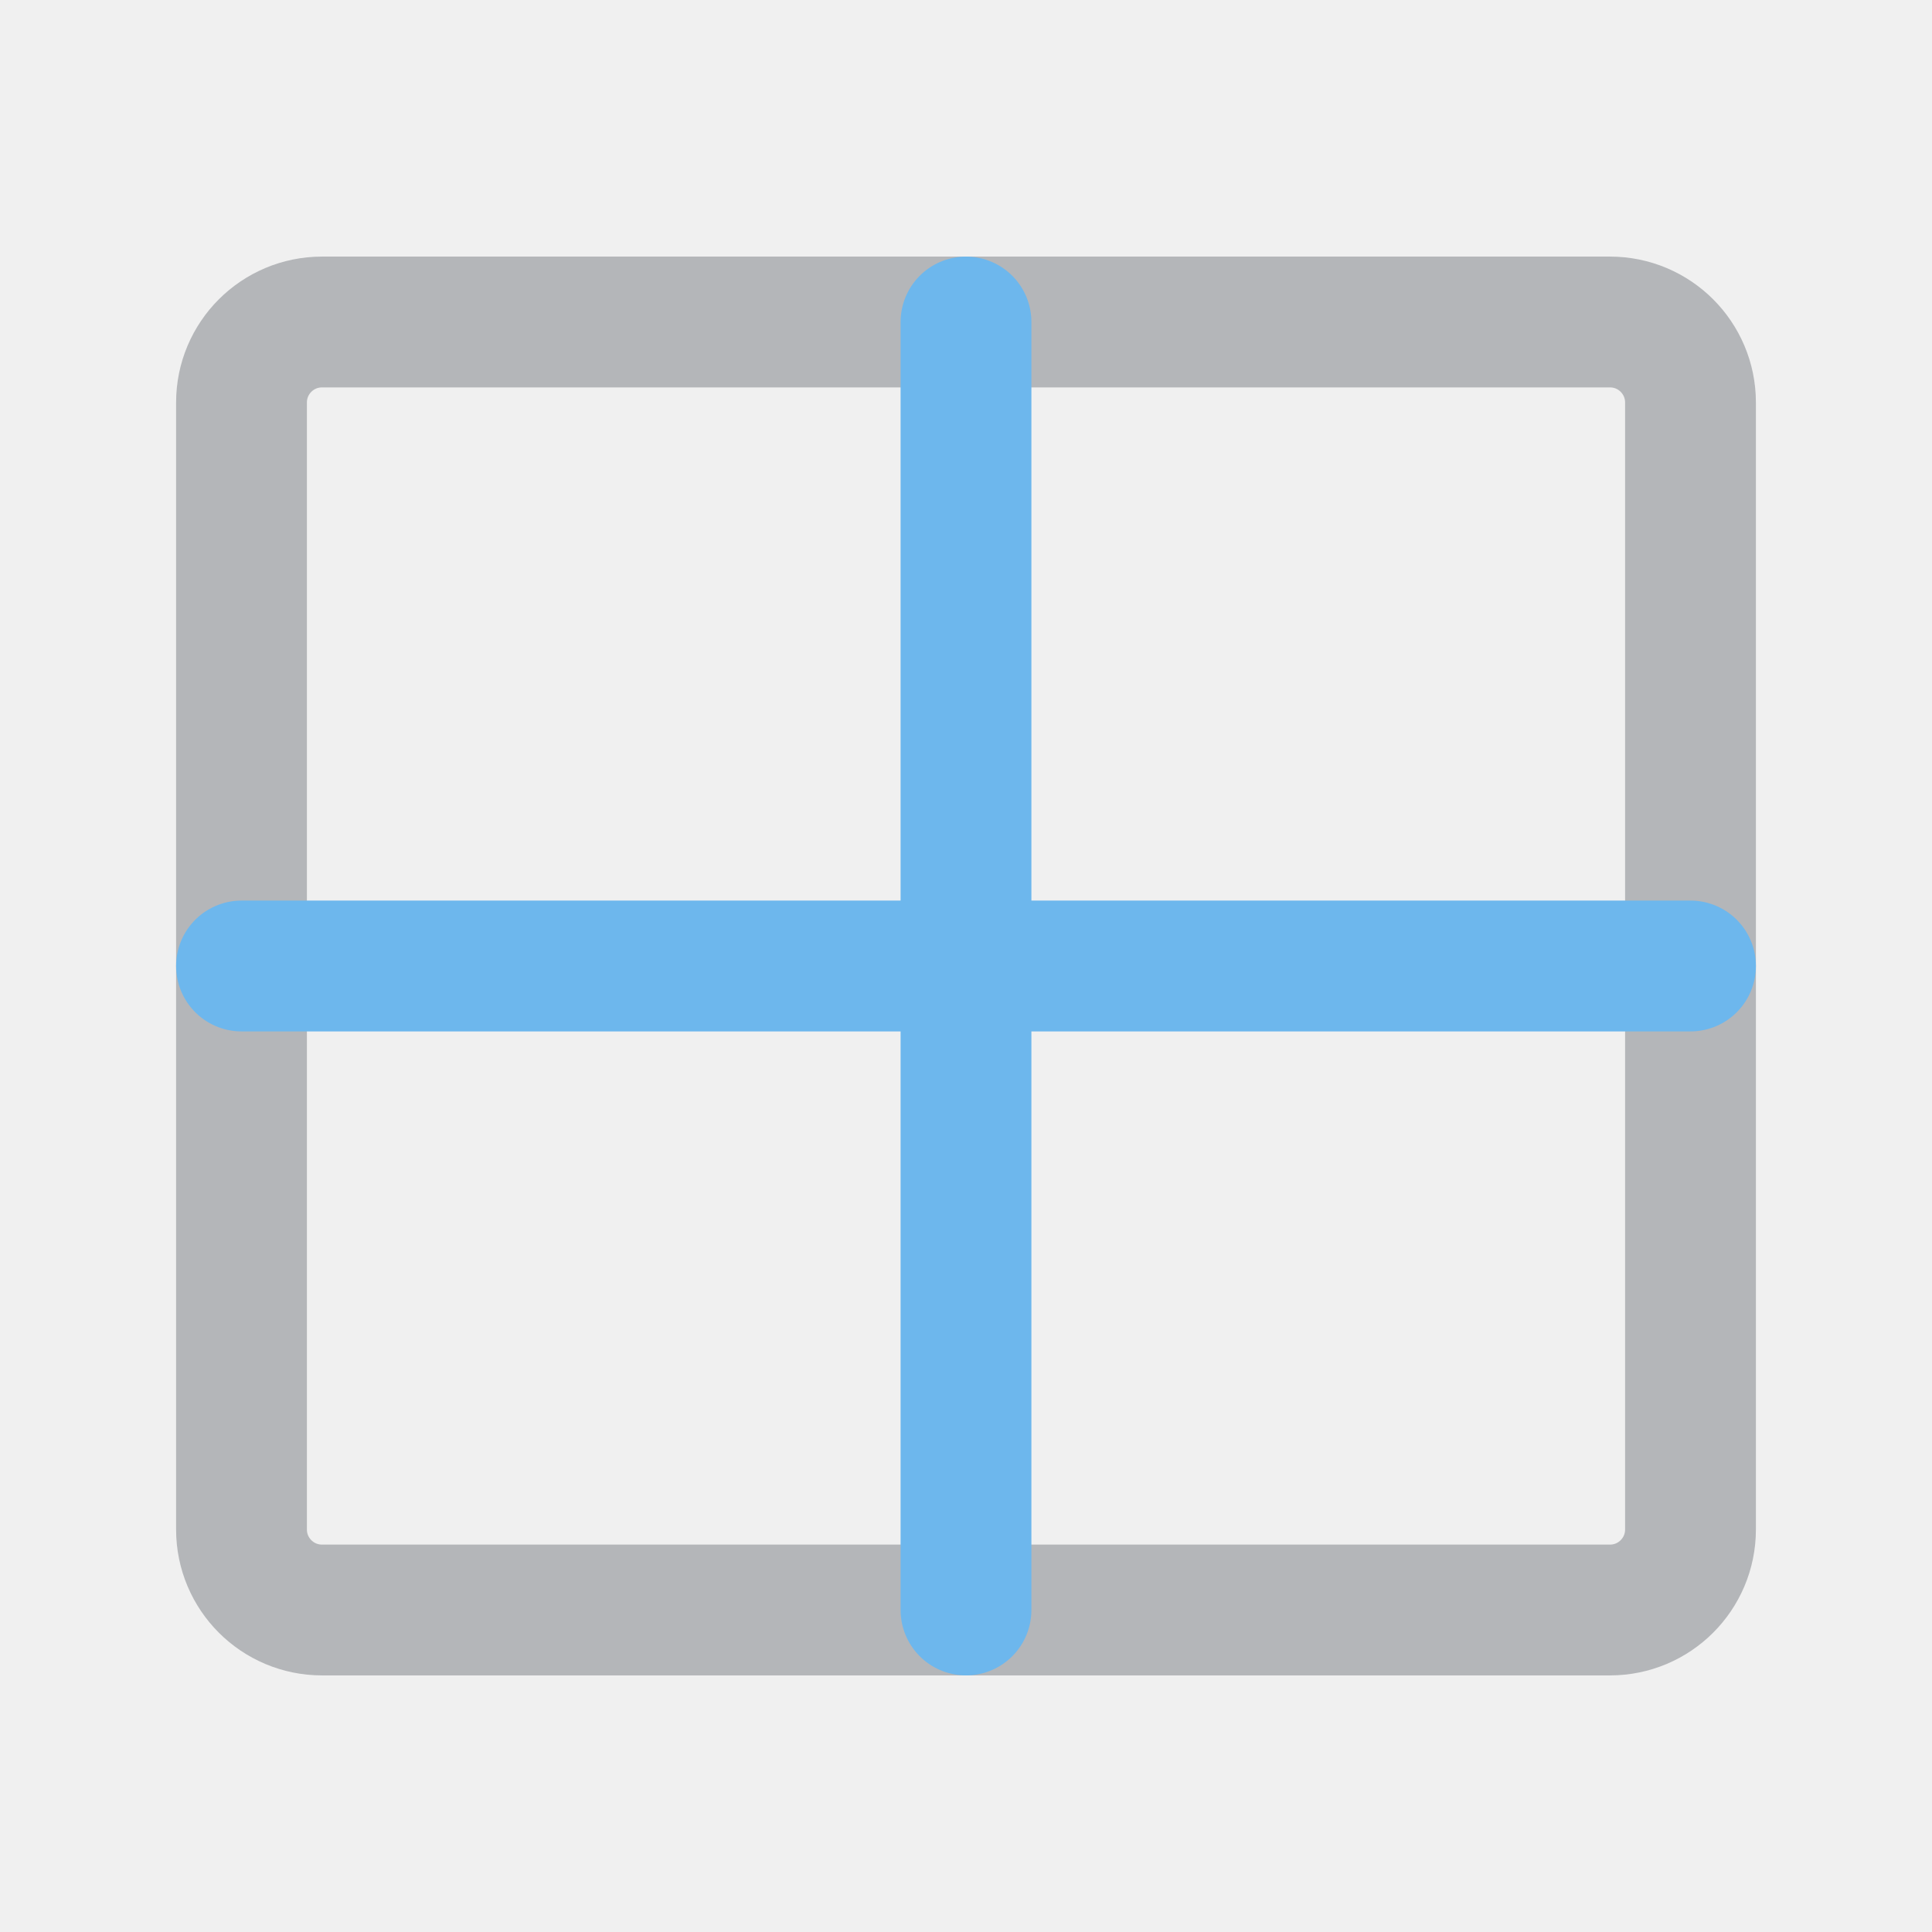
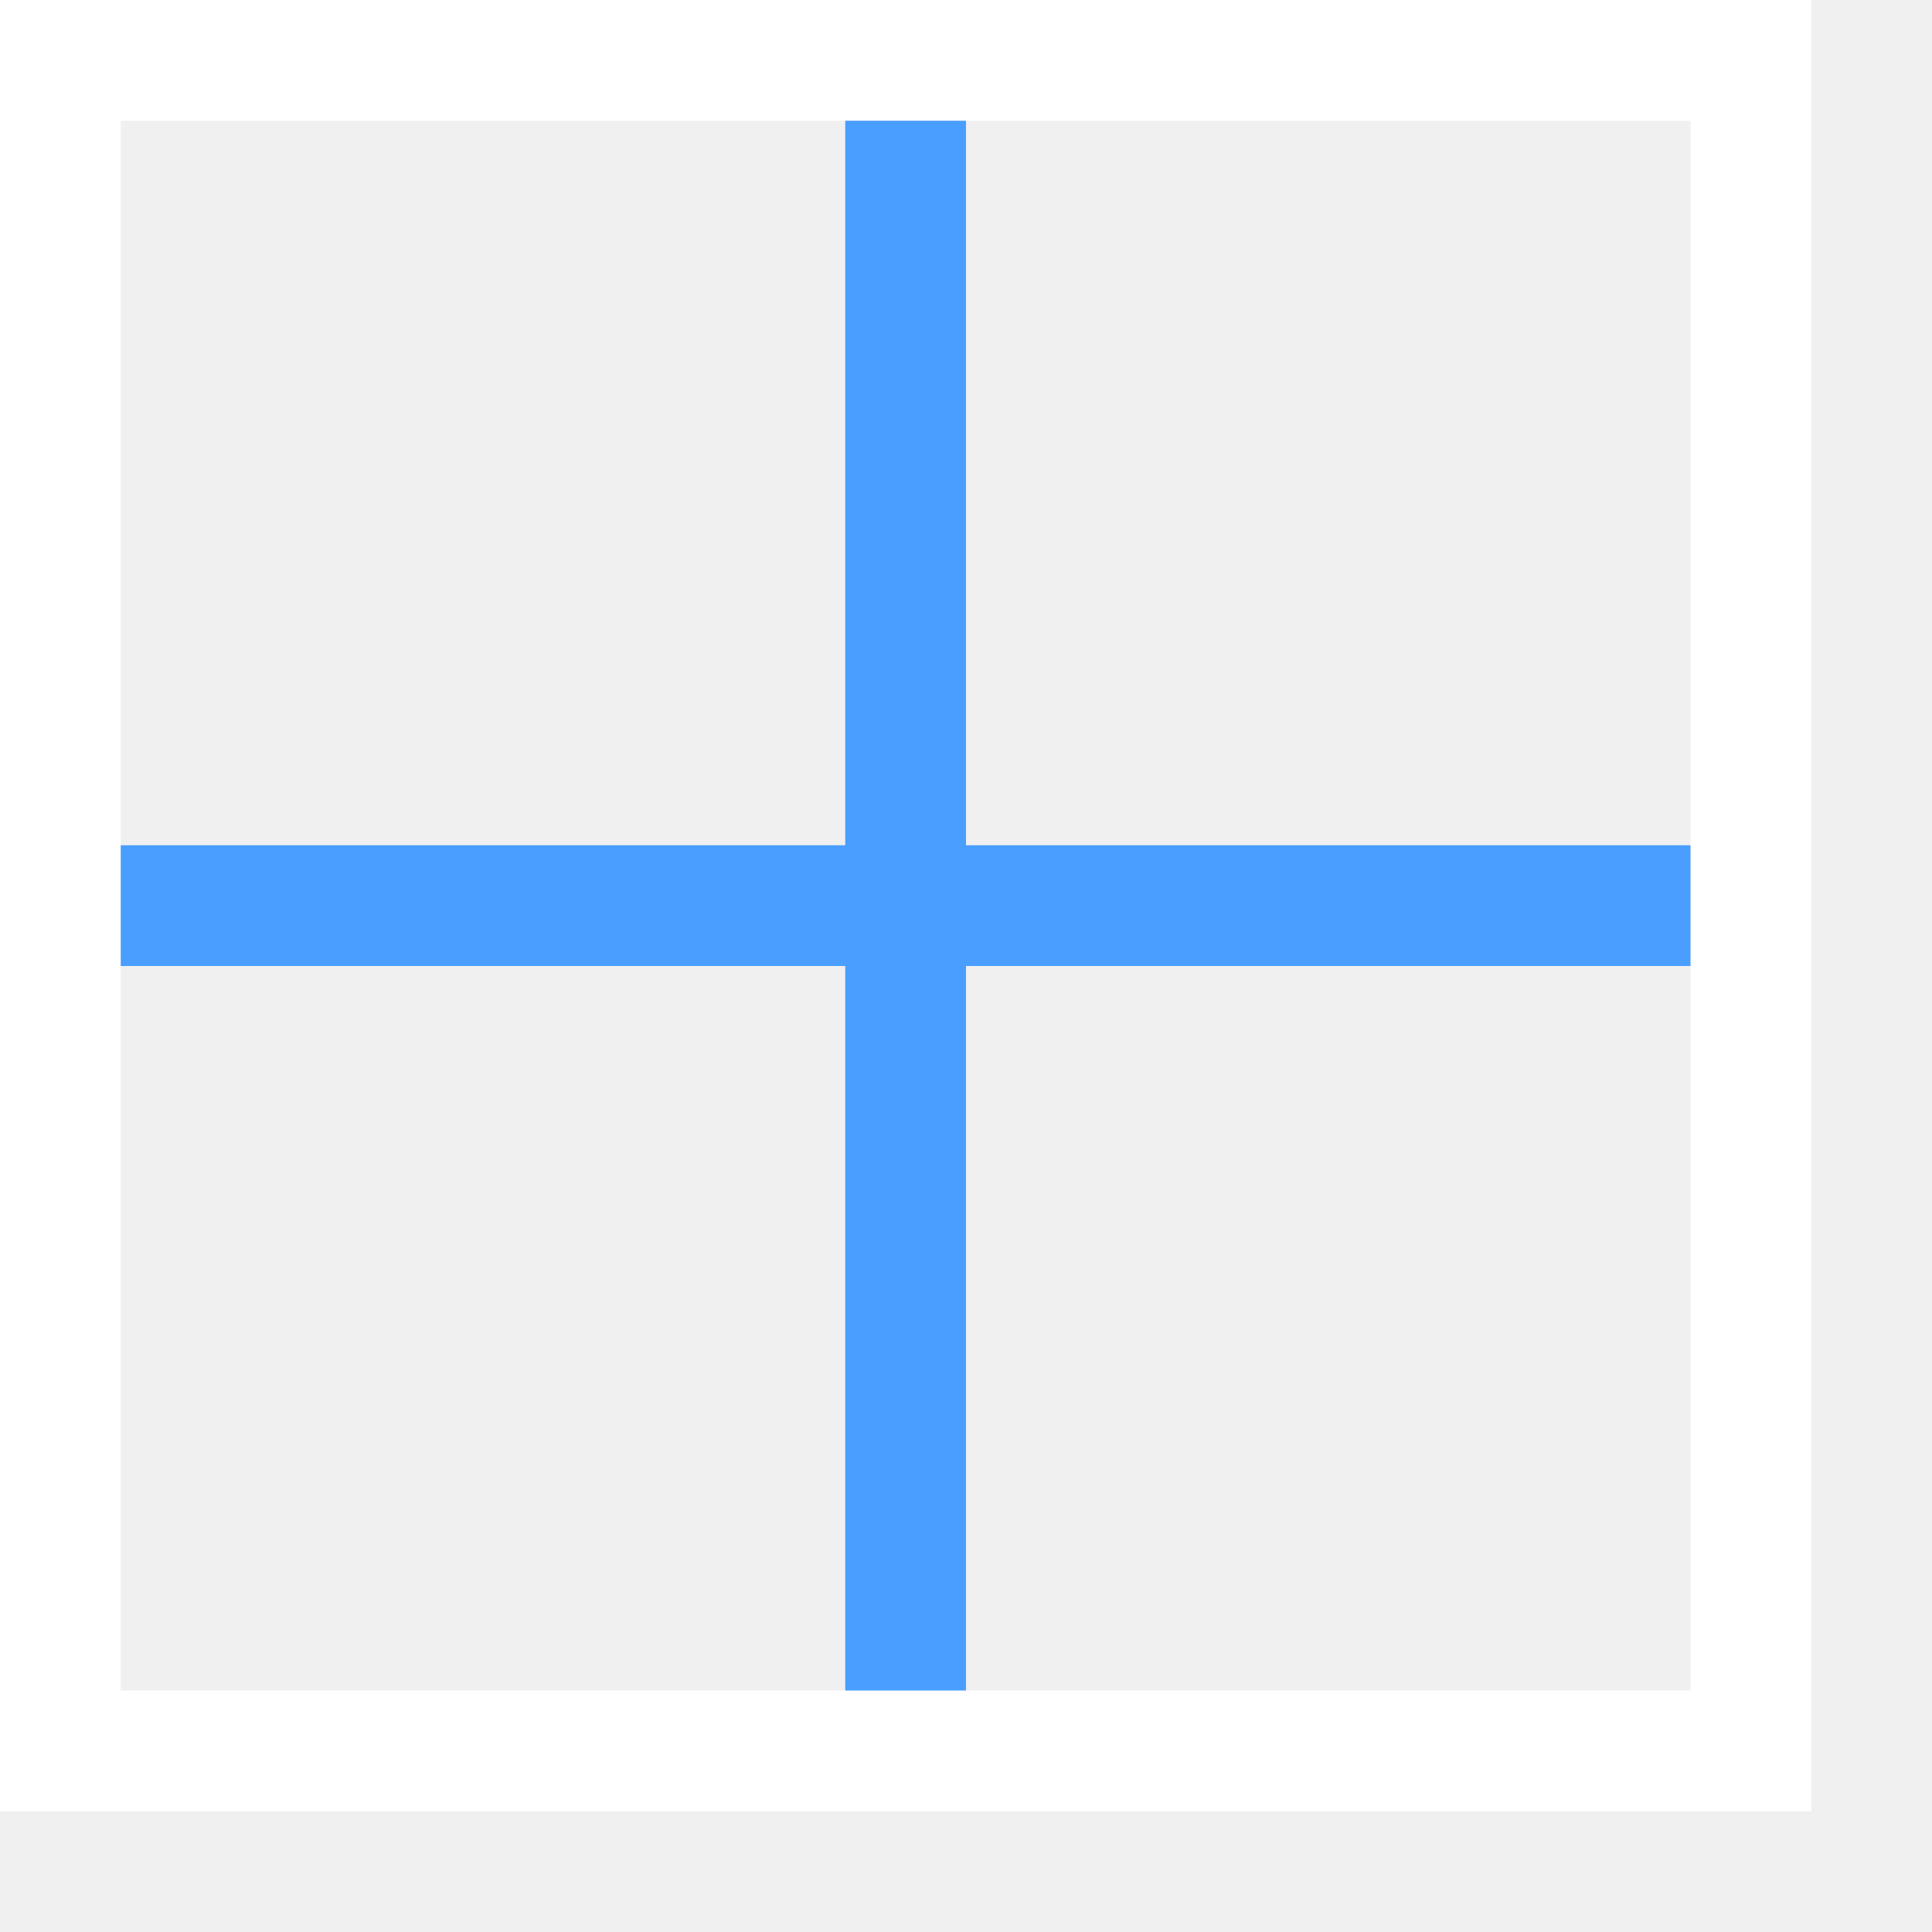
- <svg xmlns="http://www.w3.org/2000/svg" viewBox="0 0 24 24" fill="none" stroke-linecap="round">
-   <rect x="3" y="4" width="18" height="16" rx="1" stroke="#B4B6B9" stroke-width="1.625" />
-   <g stroke="#6DB7ED" stroke-width="1.625">
-     <line x1="12" y1="4" x2="12" y2="20" />
-     <line x1="3" y1="12" x2="21" y2="12" />
-   </g>
+ <svg xmlns="http://www.w3.org/2000/svg" width="16" height="16" viewBox="0 0 16 16" stroke-width="1" stroke-linecap="butt" stroke-linejoin="miter">
+   <path d="M0.5 0.5H14.5V14.5H0.5Z" fill="none" stroke="#ffffff" />
+   <path d="M7.5 1L7.5 14" fill="none" stroke="#4a9eff" />
+   <path d="M1 7.5L14 7.5" fill="none" stroke="#4a9eff" />
</svg>
